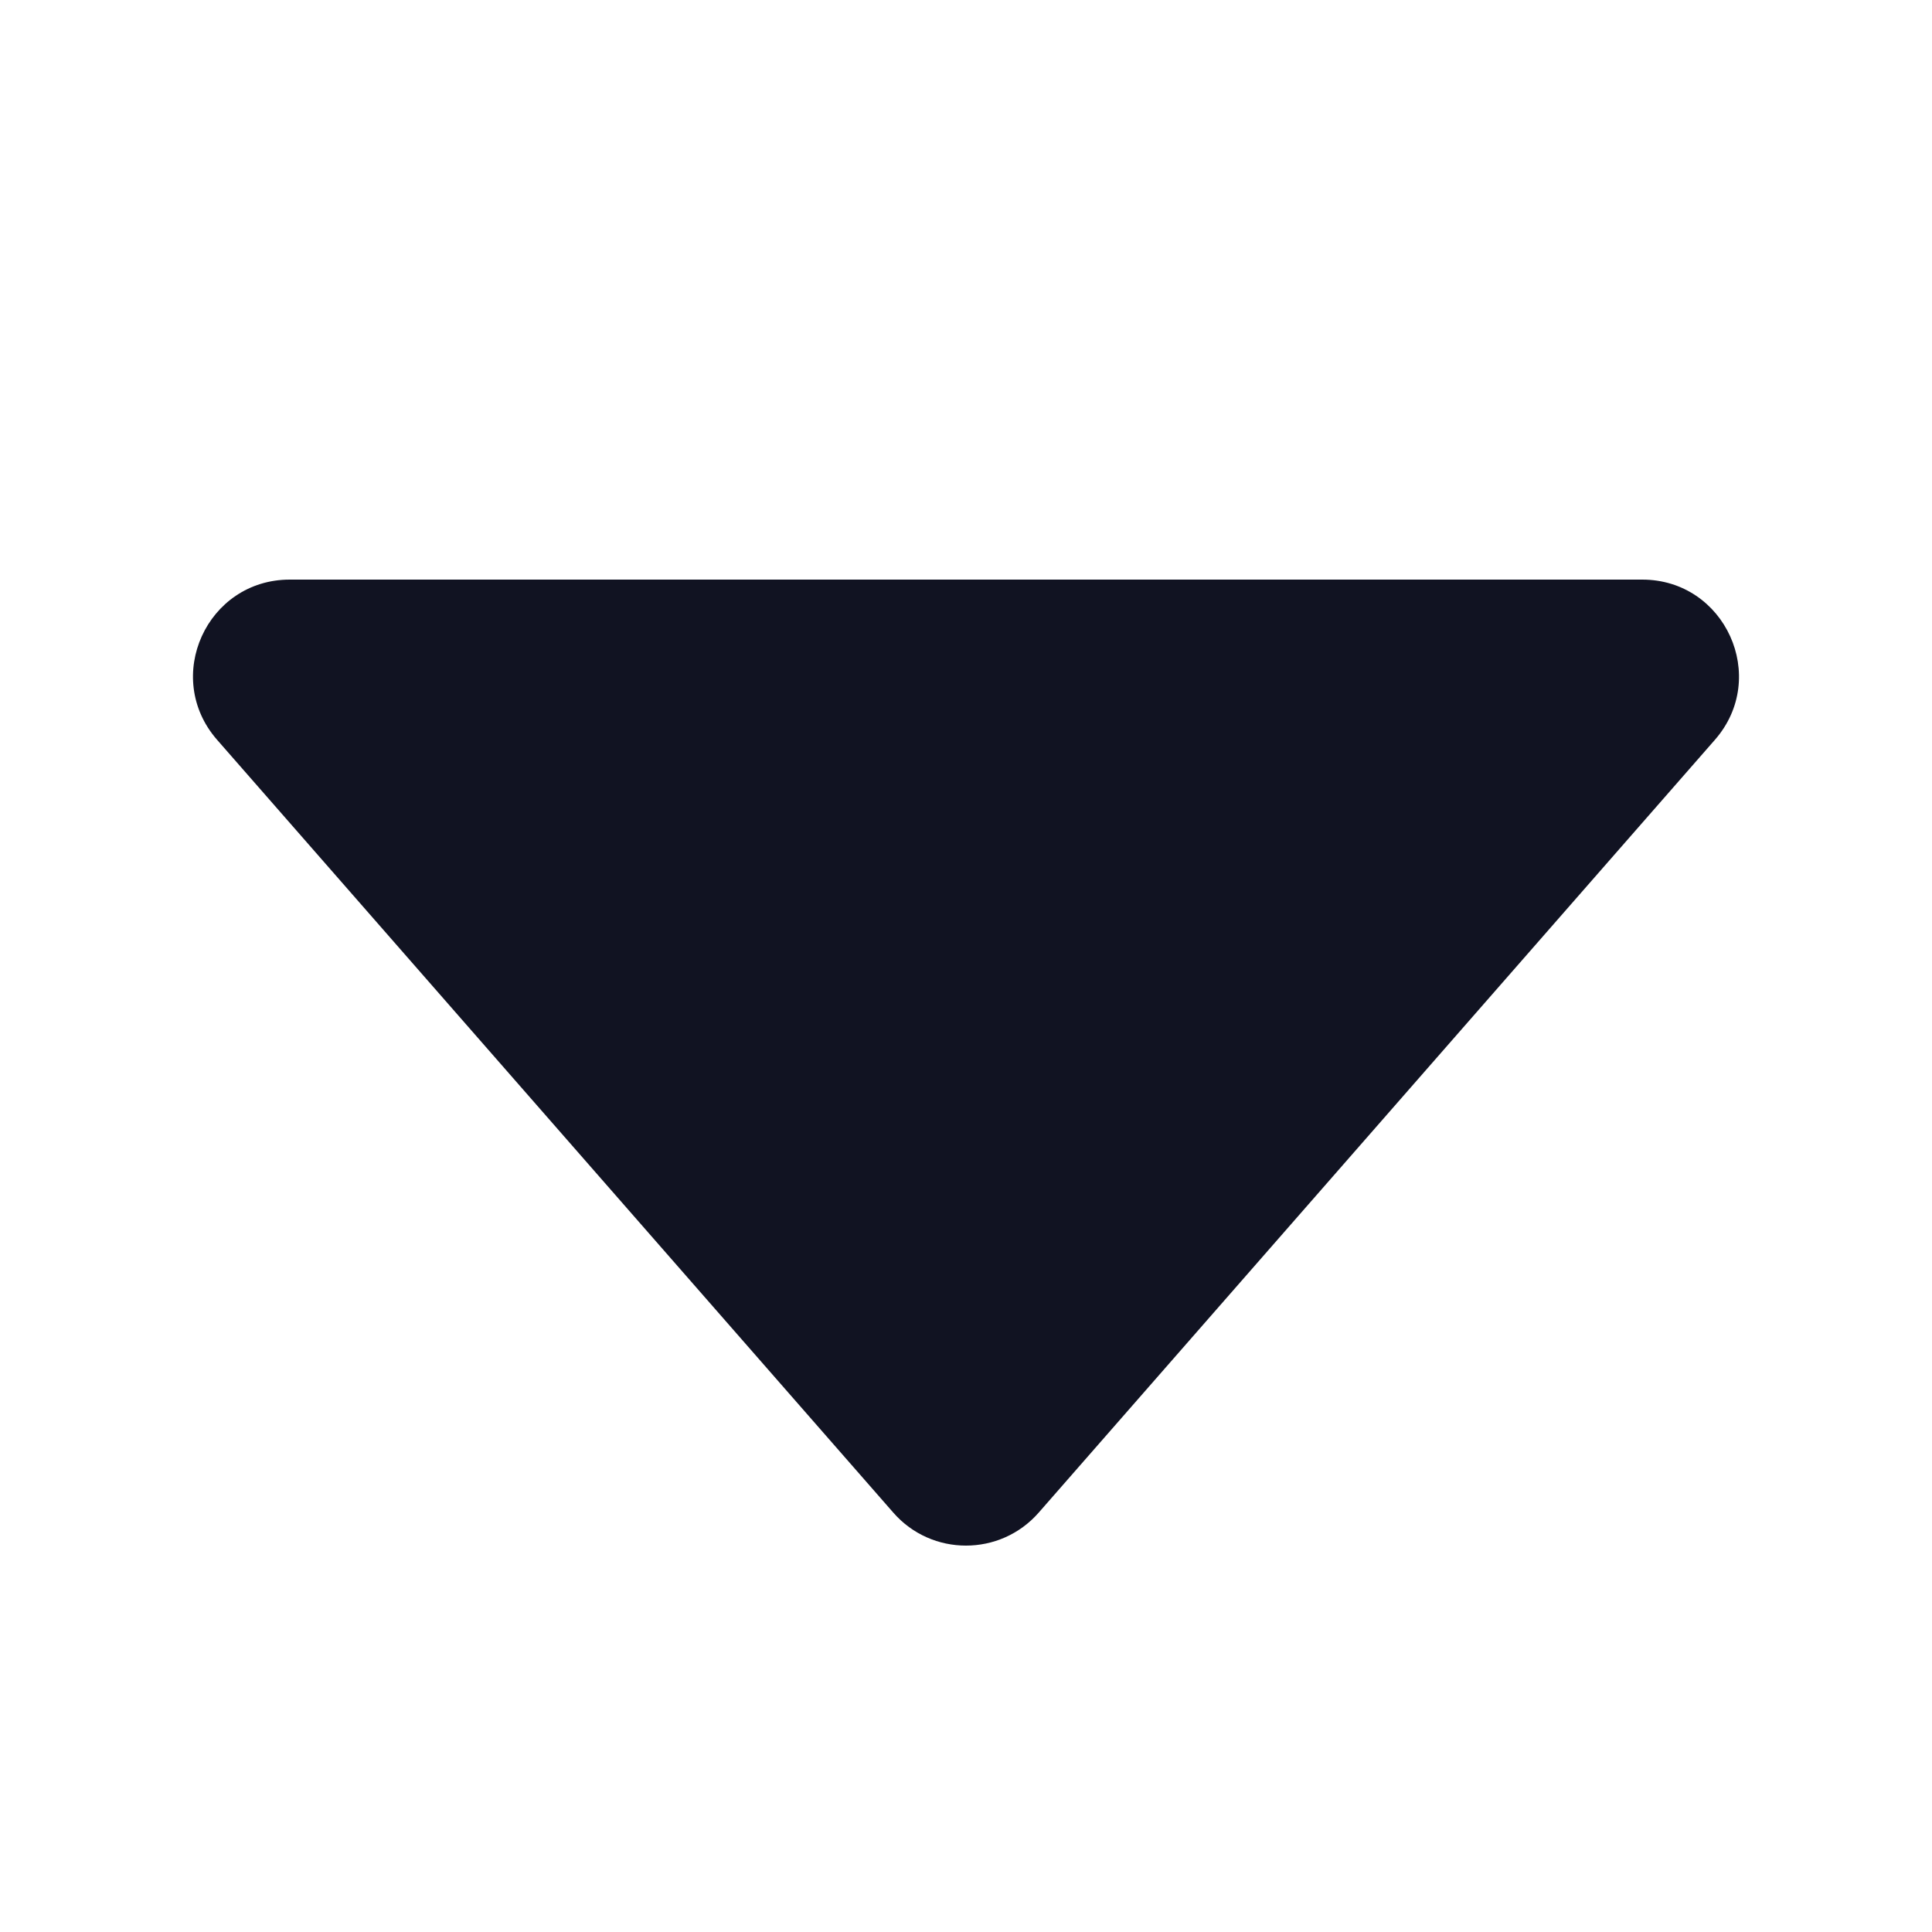
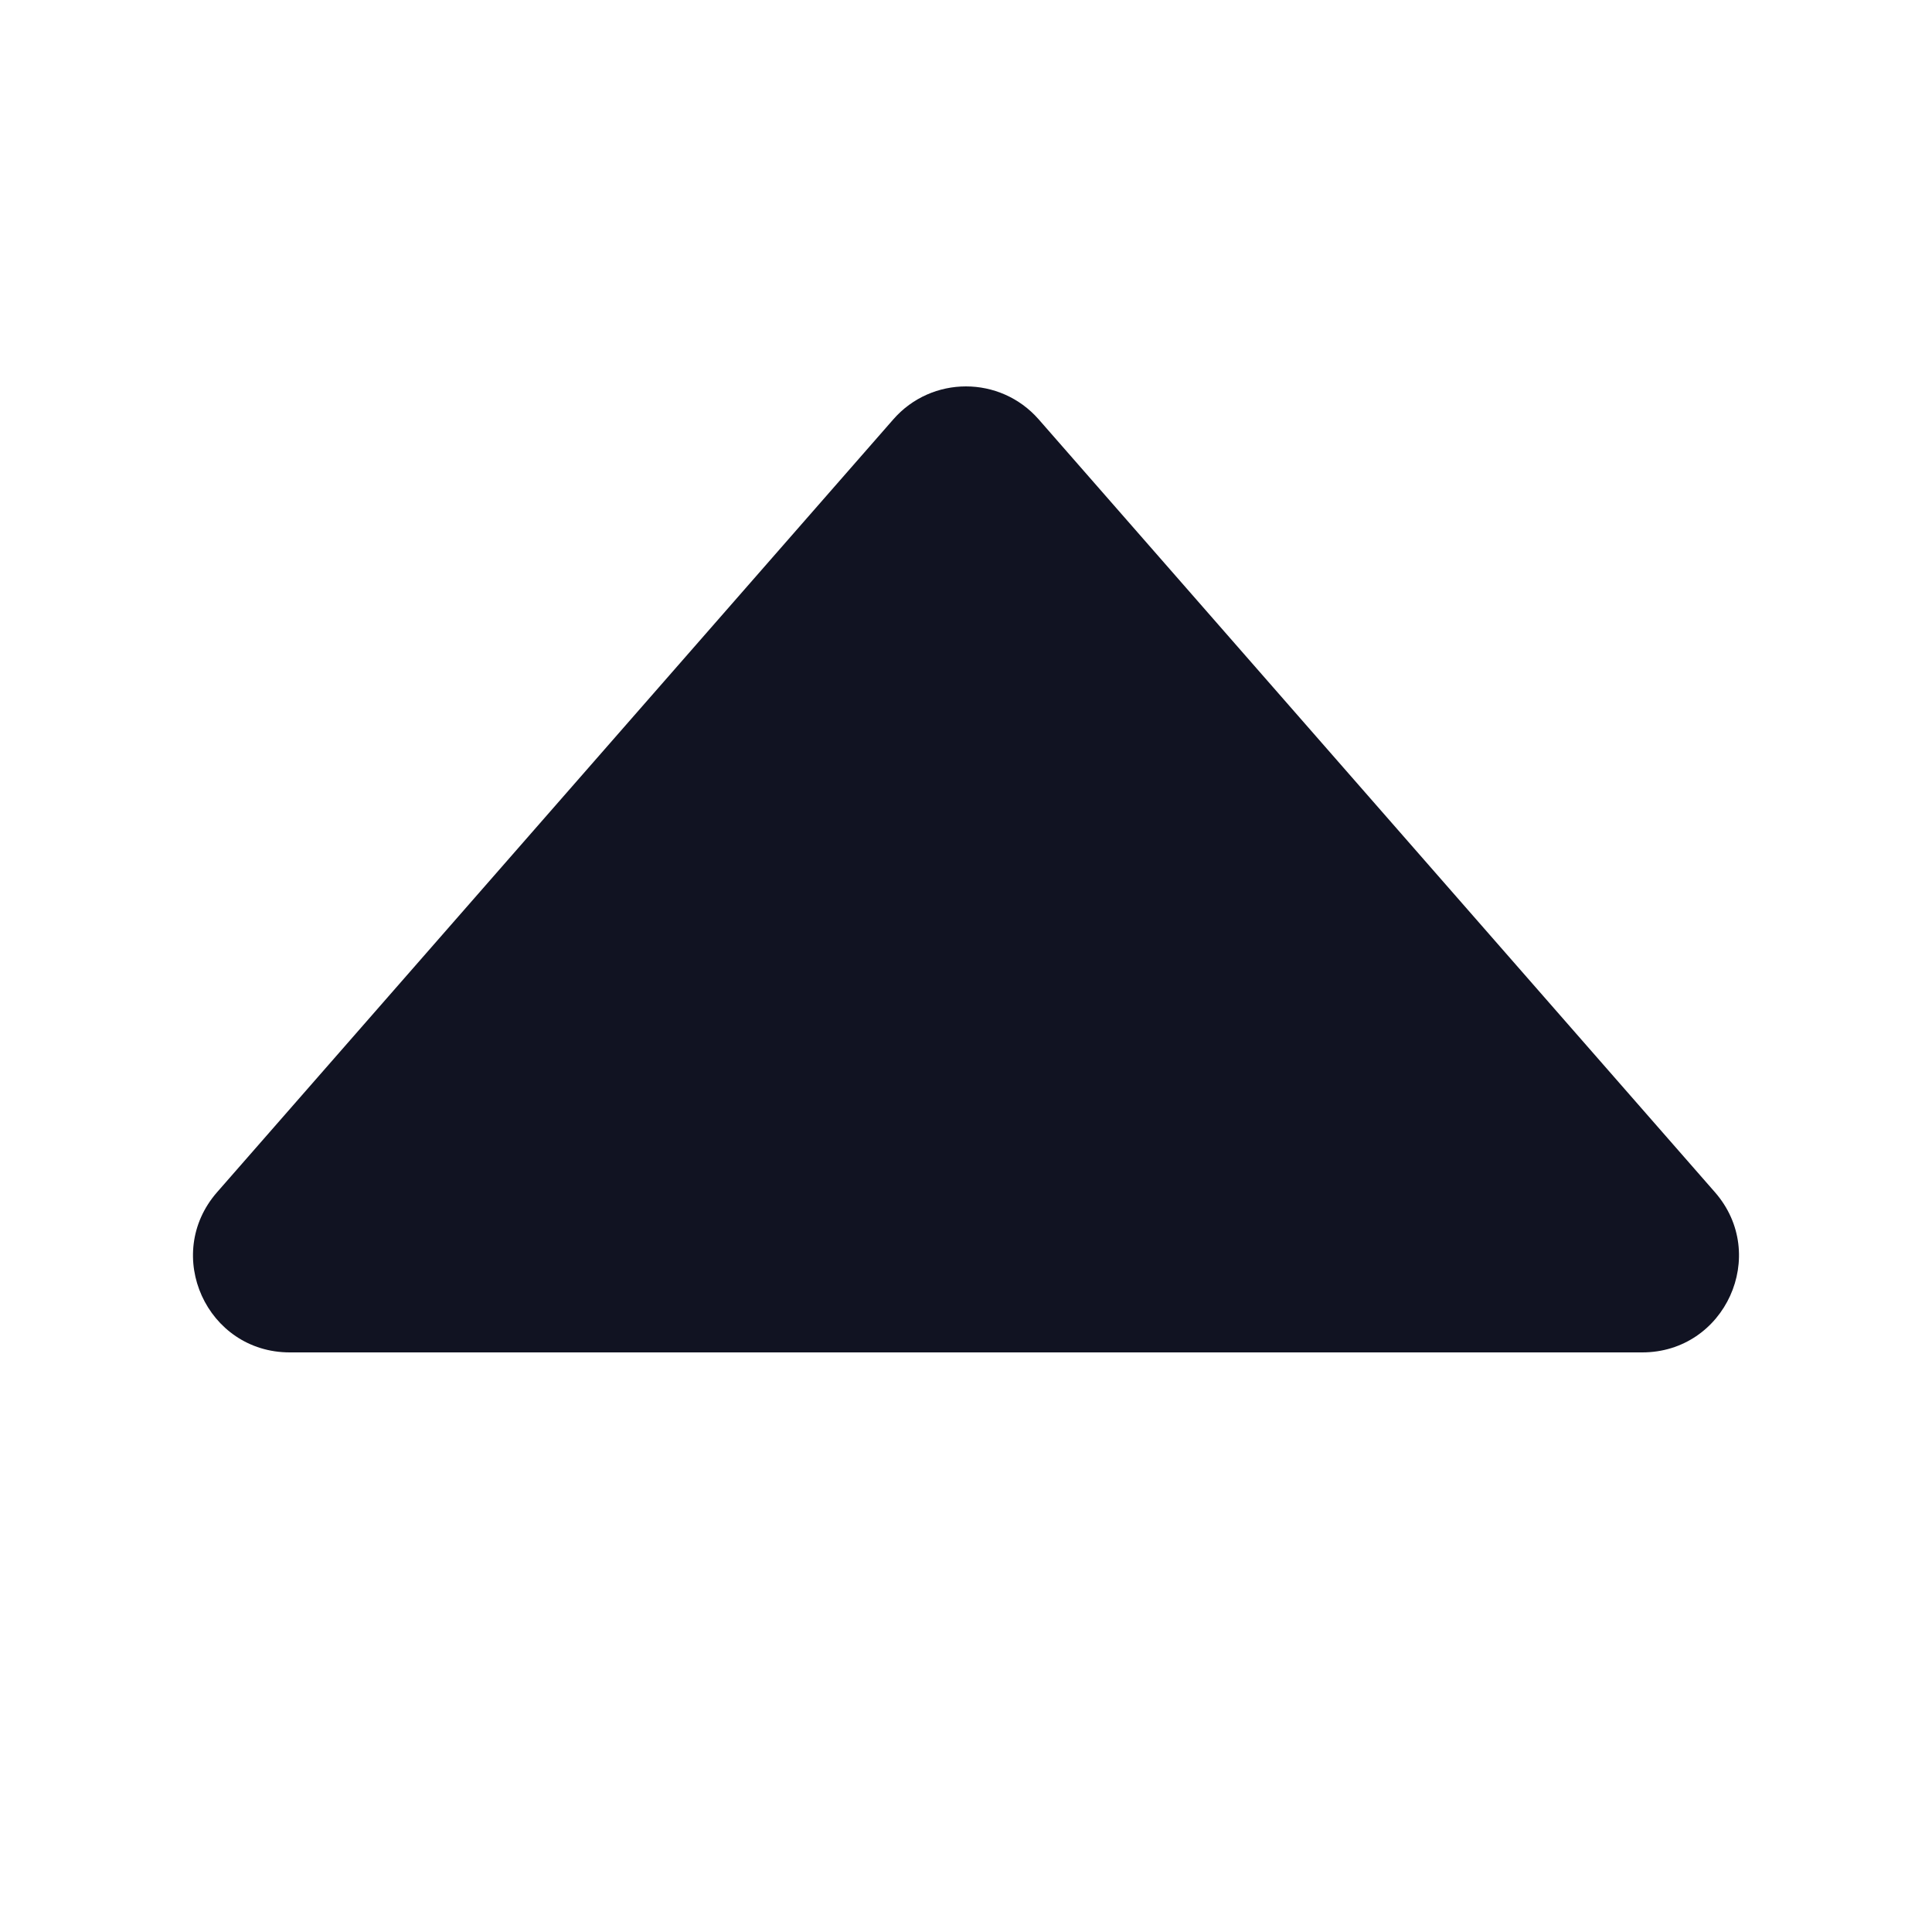
- <svg xmlns="http://www.w3.org/2000/svg" width="current" height="current" viewBox="0 0 16 16" fill="none">
-   <path d="M8.602 12.527L14.202 6.127C14.655 5.609 14.287 4.8 13.6 4.8L2.4 4.8C1.712 4.8 1.345 5.609 1.798 6.127L7.398 12.527C7.716 12.891 8.283 12.891 8.602 12.527Z" fill="#111322" />
+ <svg xmlns="http://www.w3.org/2000/svg" width="currect" height="currect" viewBox="0 0 16 16" fill="none">
+   <path d="M8.602 3.473L14.202 9.873C14.655 10.391 14.287 11.2 13.6 11.2L2.4 11.2C1.712 11.2 1.345 10.391 1.798 9.873L7.398 3.473C7.716 3.109 8.283 3.109 8.602 3.473Z" fill="#111322" />
</svg>
